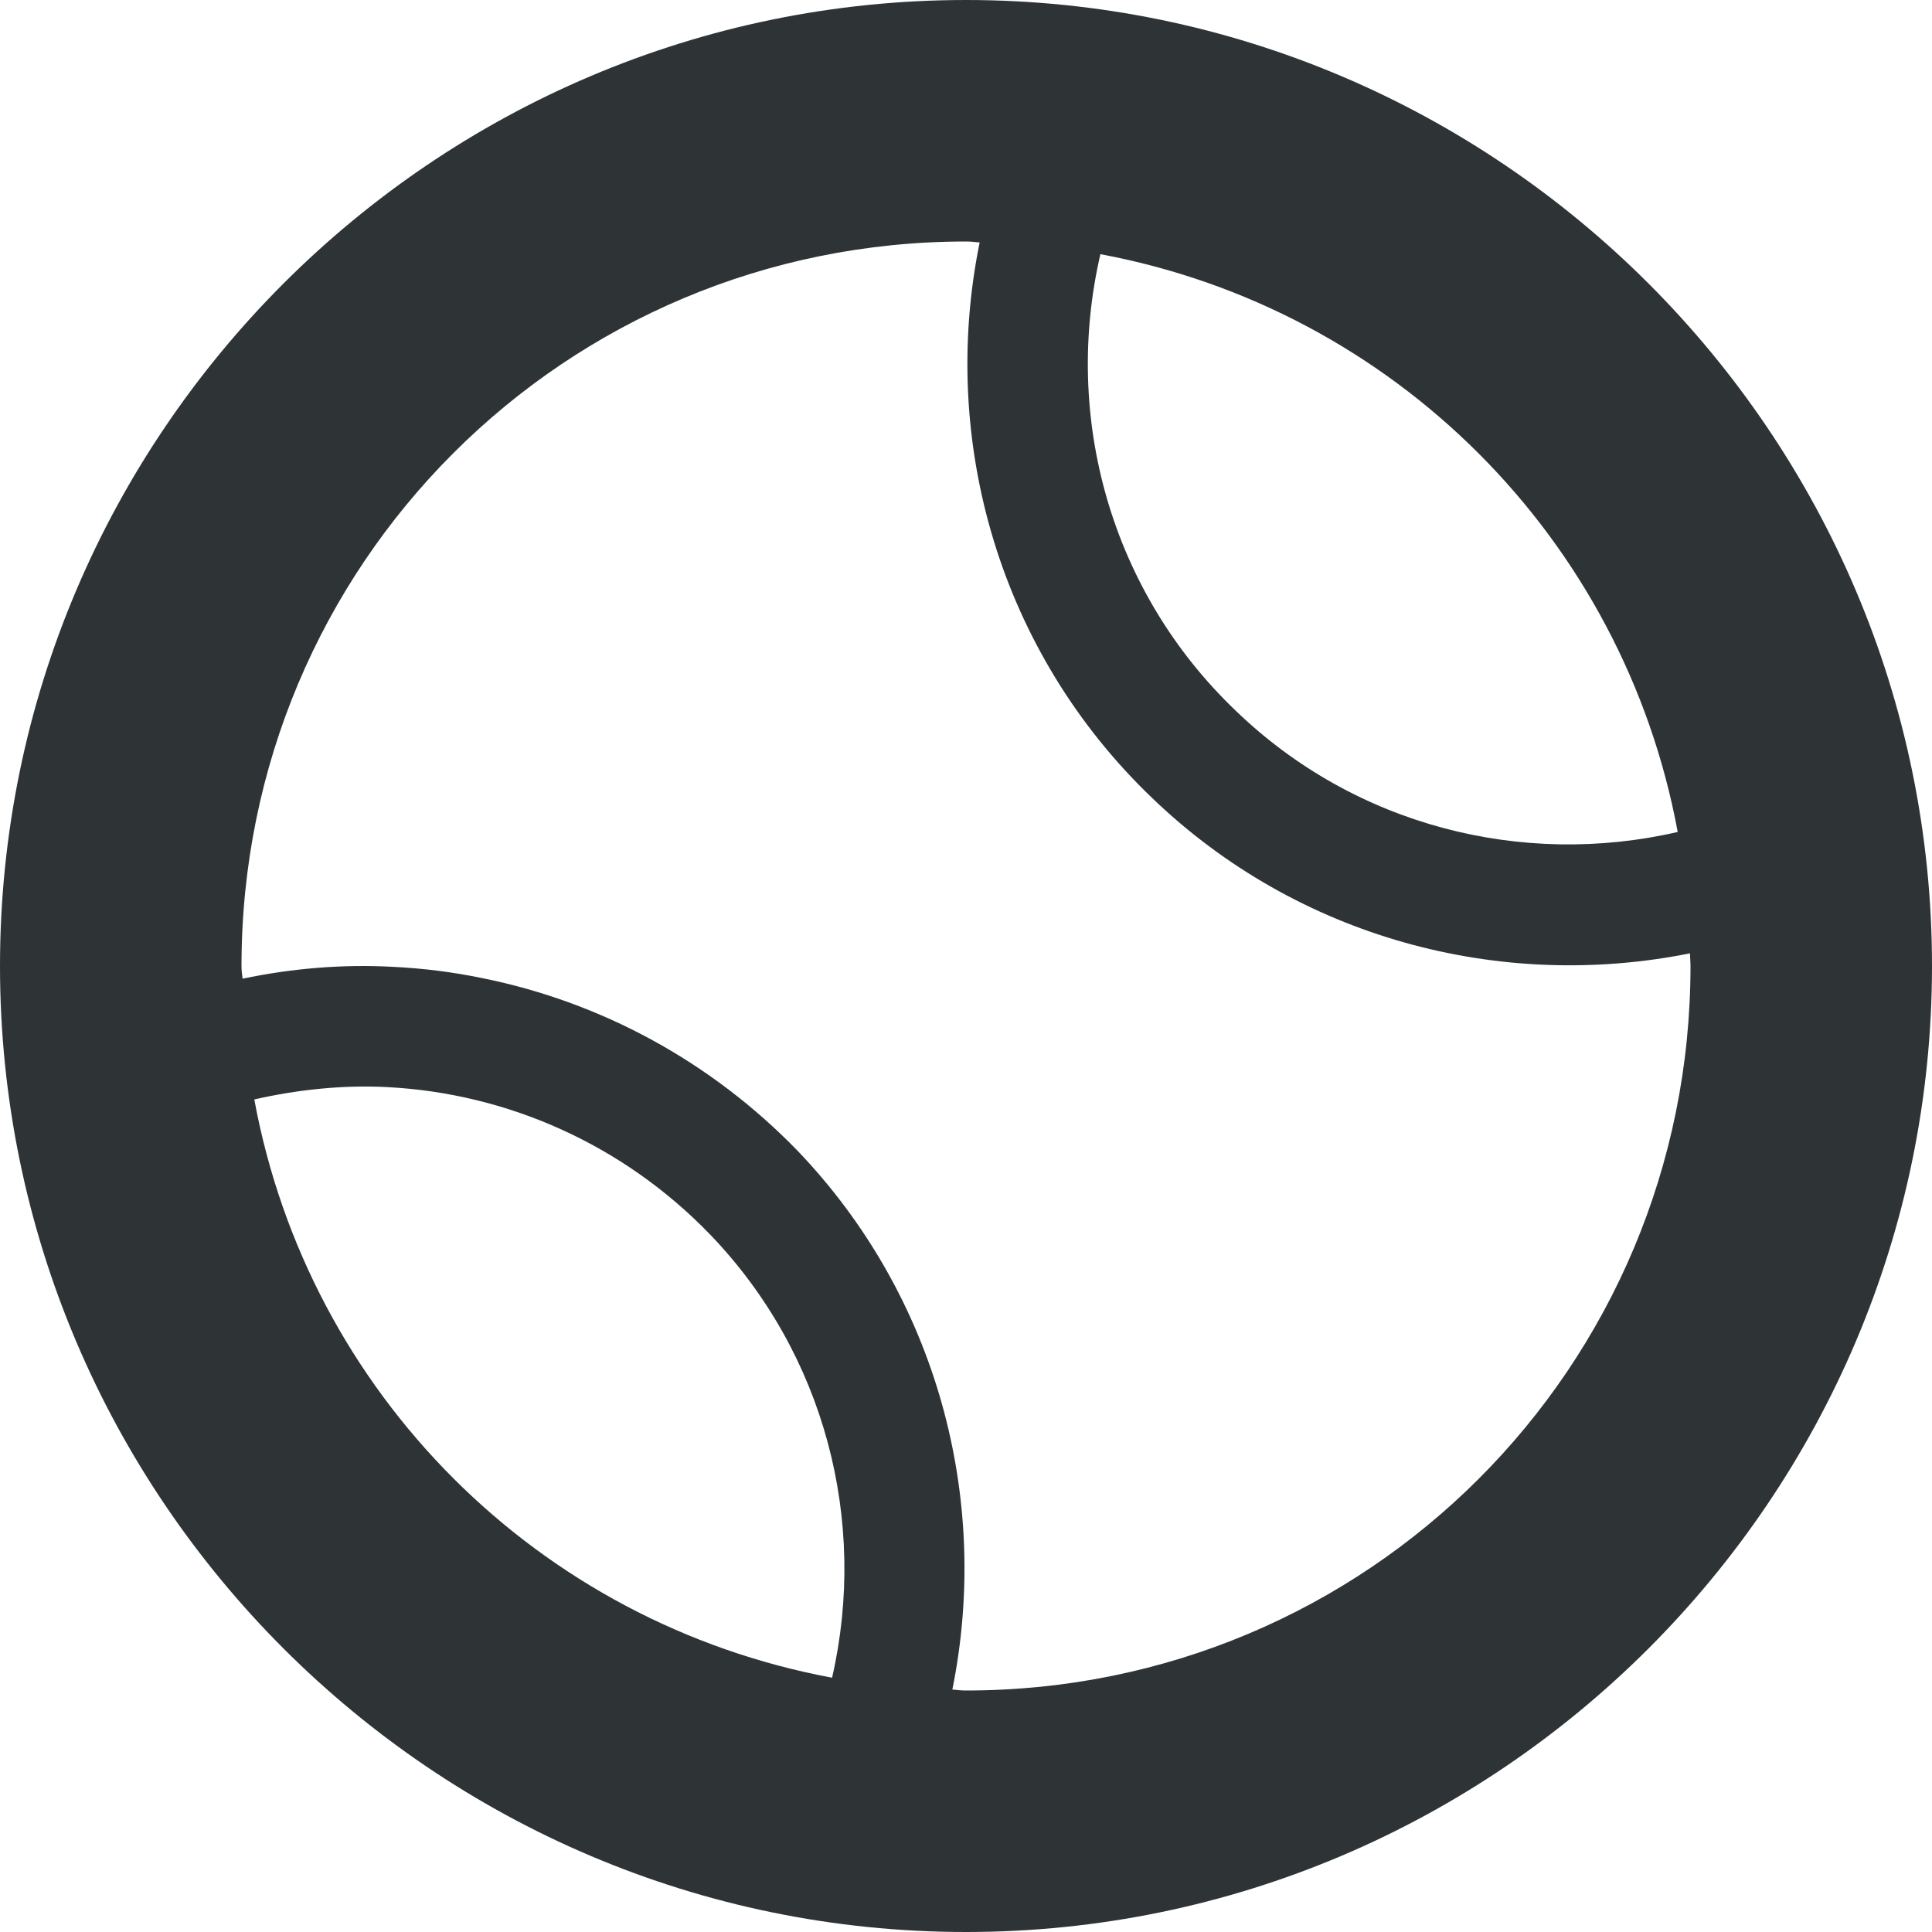
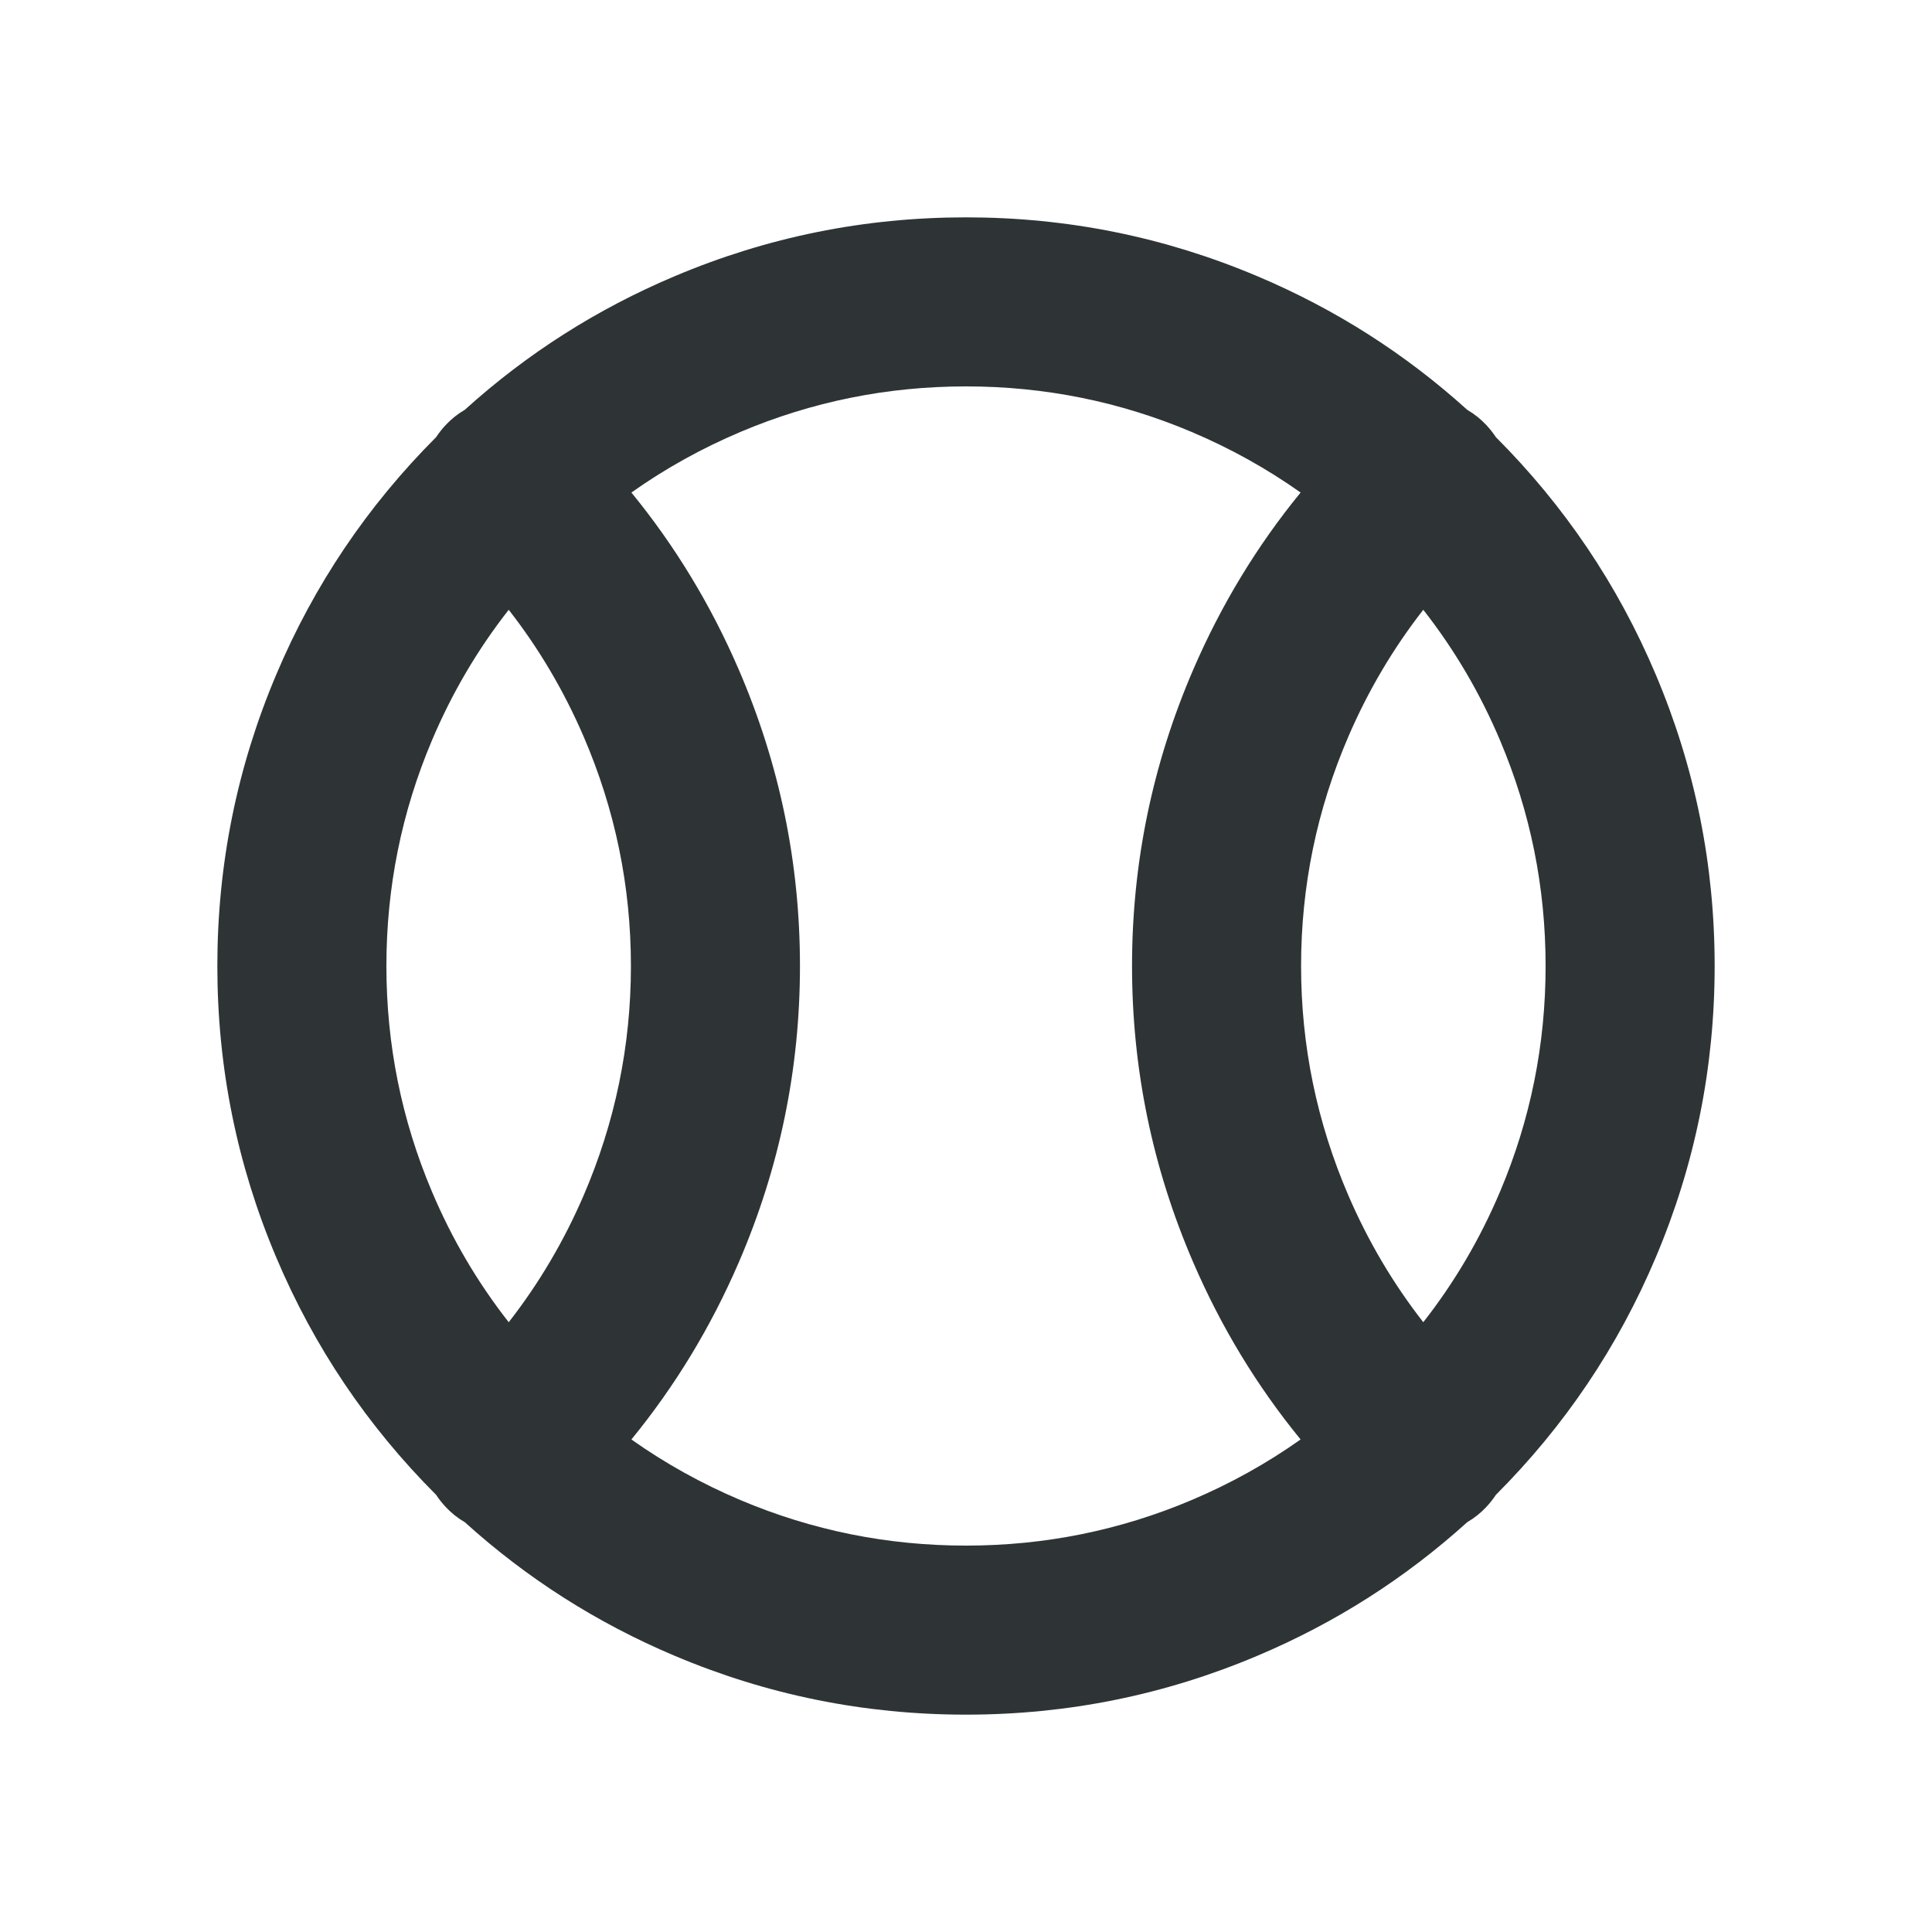
- <svg xmlns="http://www.w3.org/2000/svg" width="16px" height="16px" viewBox="0 0 16 16">
-   <path fill="#2e3436" d="M8 0C3.594 0 0 3.594 0 8s3.594 8 8 8 8-3.594 8-8-3.594-8-8-8m0 2c.039 0 .074.004.113.008-.336 1.648.168 3.395 1.43 4.602 1.203 1.156 2.875 1.602 4.453 1.285C13.996 7.93 14 7.965 14 8c0 3.324-2.676 6-6 6-.039 0-.078-.004-.113-.008.32-1.582-.129-3.258-1.281-4.461-.723-.746-1.637-1.234-2.609-1.43-.246-.051-.492-.082-.742-.094-.414-.023-.836.012-1.246.098C2.004 8.07 2 8.035 2 8c0-3.324 2.676-6 6-6m1.113.105c2.43.453 4.332 2.355 4.781 4.785-1.289.297-2.672-.051-3.66-1.004-1.035-.988-1.434-2.43-1.121-3.781m-5.906 6.898c.992.051 1.953.473 2.676 1.223.949.988 1.305 2.371 1.008 3.668-2.434-.453-4.336-2.355-4.785-4.789.363-.082.734-.121 1.102-.102m0 0" />
+ <svg xmlns="http://www.w3.org/2000/svg" width="16" height="16" viewBox="0 0 16 16">
+   <path fill="#2e3436" d="M12.151,12.606 Q11.378,13.305 10.414,13.712 Q9.261,14.2 8,14.2 Q6.739,14.2 5.586,13.712 Q4.622,13.305 3.849,12.606 Q3.761,12.555 3.691,12.48 Q3.647,12.433 3.612,12.38 Q2.757,11.524 2.288,10.414 Q1.8,9.261 1.8,8 Q1.8,6.739 2.288,5.586 Q2.757,4.476 3.612,3.62 Q3.647,3.567 3.691,3.52 Q3.761,3.445 3.849,3.394 Q4.622,2.695 5.586,2.288 Q6.739,1.8 8,1.8 Q9.261,1.8 10.414,2.288 Q11.378,2.695 12.151,3.394 Q12.239,3.445 12.309,3.52 Q12.353,3.567 12.388,3.62 Q13.243,4.476 13.712,5.586 Q14.2,6.739 14.2,8 Q14.2,9.261 13.712,10.414 Q13.243,11.524 12.388,12.38 Q12.353,12.433 12.309,12.48 Q12.239,12.555 12.151,12.606 Z M8,12.8 Q8.977,12.8 9.868,12.423 Q10.35,12.219 10.771,11.921 Q10.228,11.257 9.882,10.455 Q9.375,9.28 9.375,8 Q9.375,6.72 9.882,5.545 Q10.228,4.743 10.771,4.079 Q10.35,3.781 9.868,3.577 Q8.977,3.2 8,3.2 Q7.023,3.2 6.132,3.577 Q5.65,3.781 5.229,4.079 Q5.772,4.743 6.118,5.545 Q6.625,6.72 6.625,8 Q6.625,9.28 6.118,10.455 Q5.772,11.257 5.229,11.921 Q5.65,12.219 6.132,12.423 Q7.023,12.8 8,12.8 Z M11.787,5.05 Q11.413,5.529 11.167,6.099 Q10.775,7.009 10.775,8 Q10.775,8.991 11.167,9.901 Q11.413,10.471 11.787,10.95 Q12.175,10.455 12.423,9.868 Q12.8,8.977 12.8,8 Q12.8,7.023 12.423,6.132 Q12.175,5.545 11.787,5.05 Z M4.213,10.95 Q4.587,10.471 4.833,9.901 Q5.225,8.991 5.225,8 Q5.225,7.009 4.833,6.099 Q4.587,5.529 4.213,5.05 Q3.825,5.545 3.577,6.132 Q3.2,7.023 3.2,8 Q3.2,8.977 3.577,9.868 Q3.825,10.455 4.213,10.95 Z" />
</svg>
